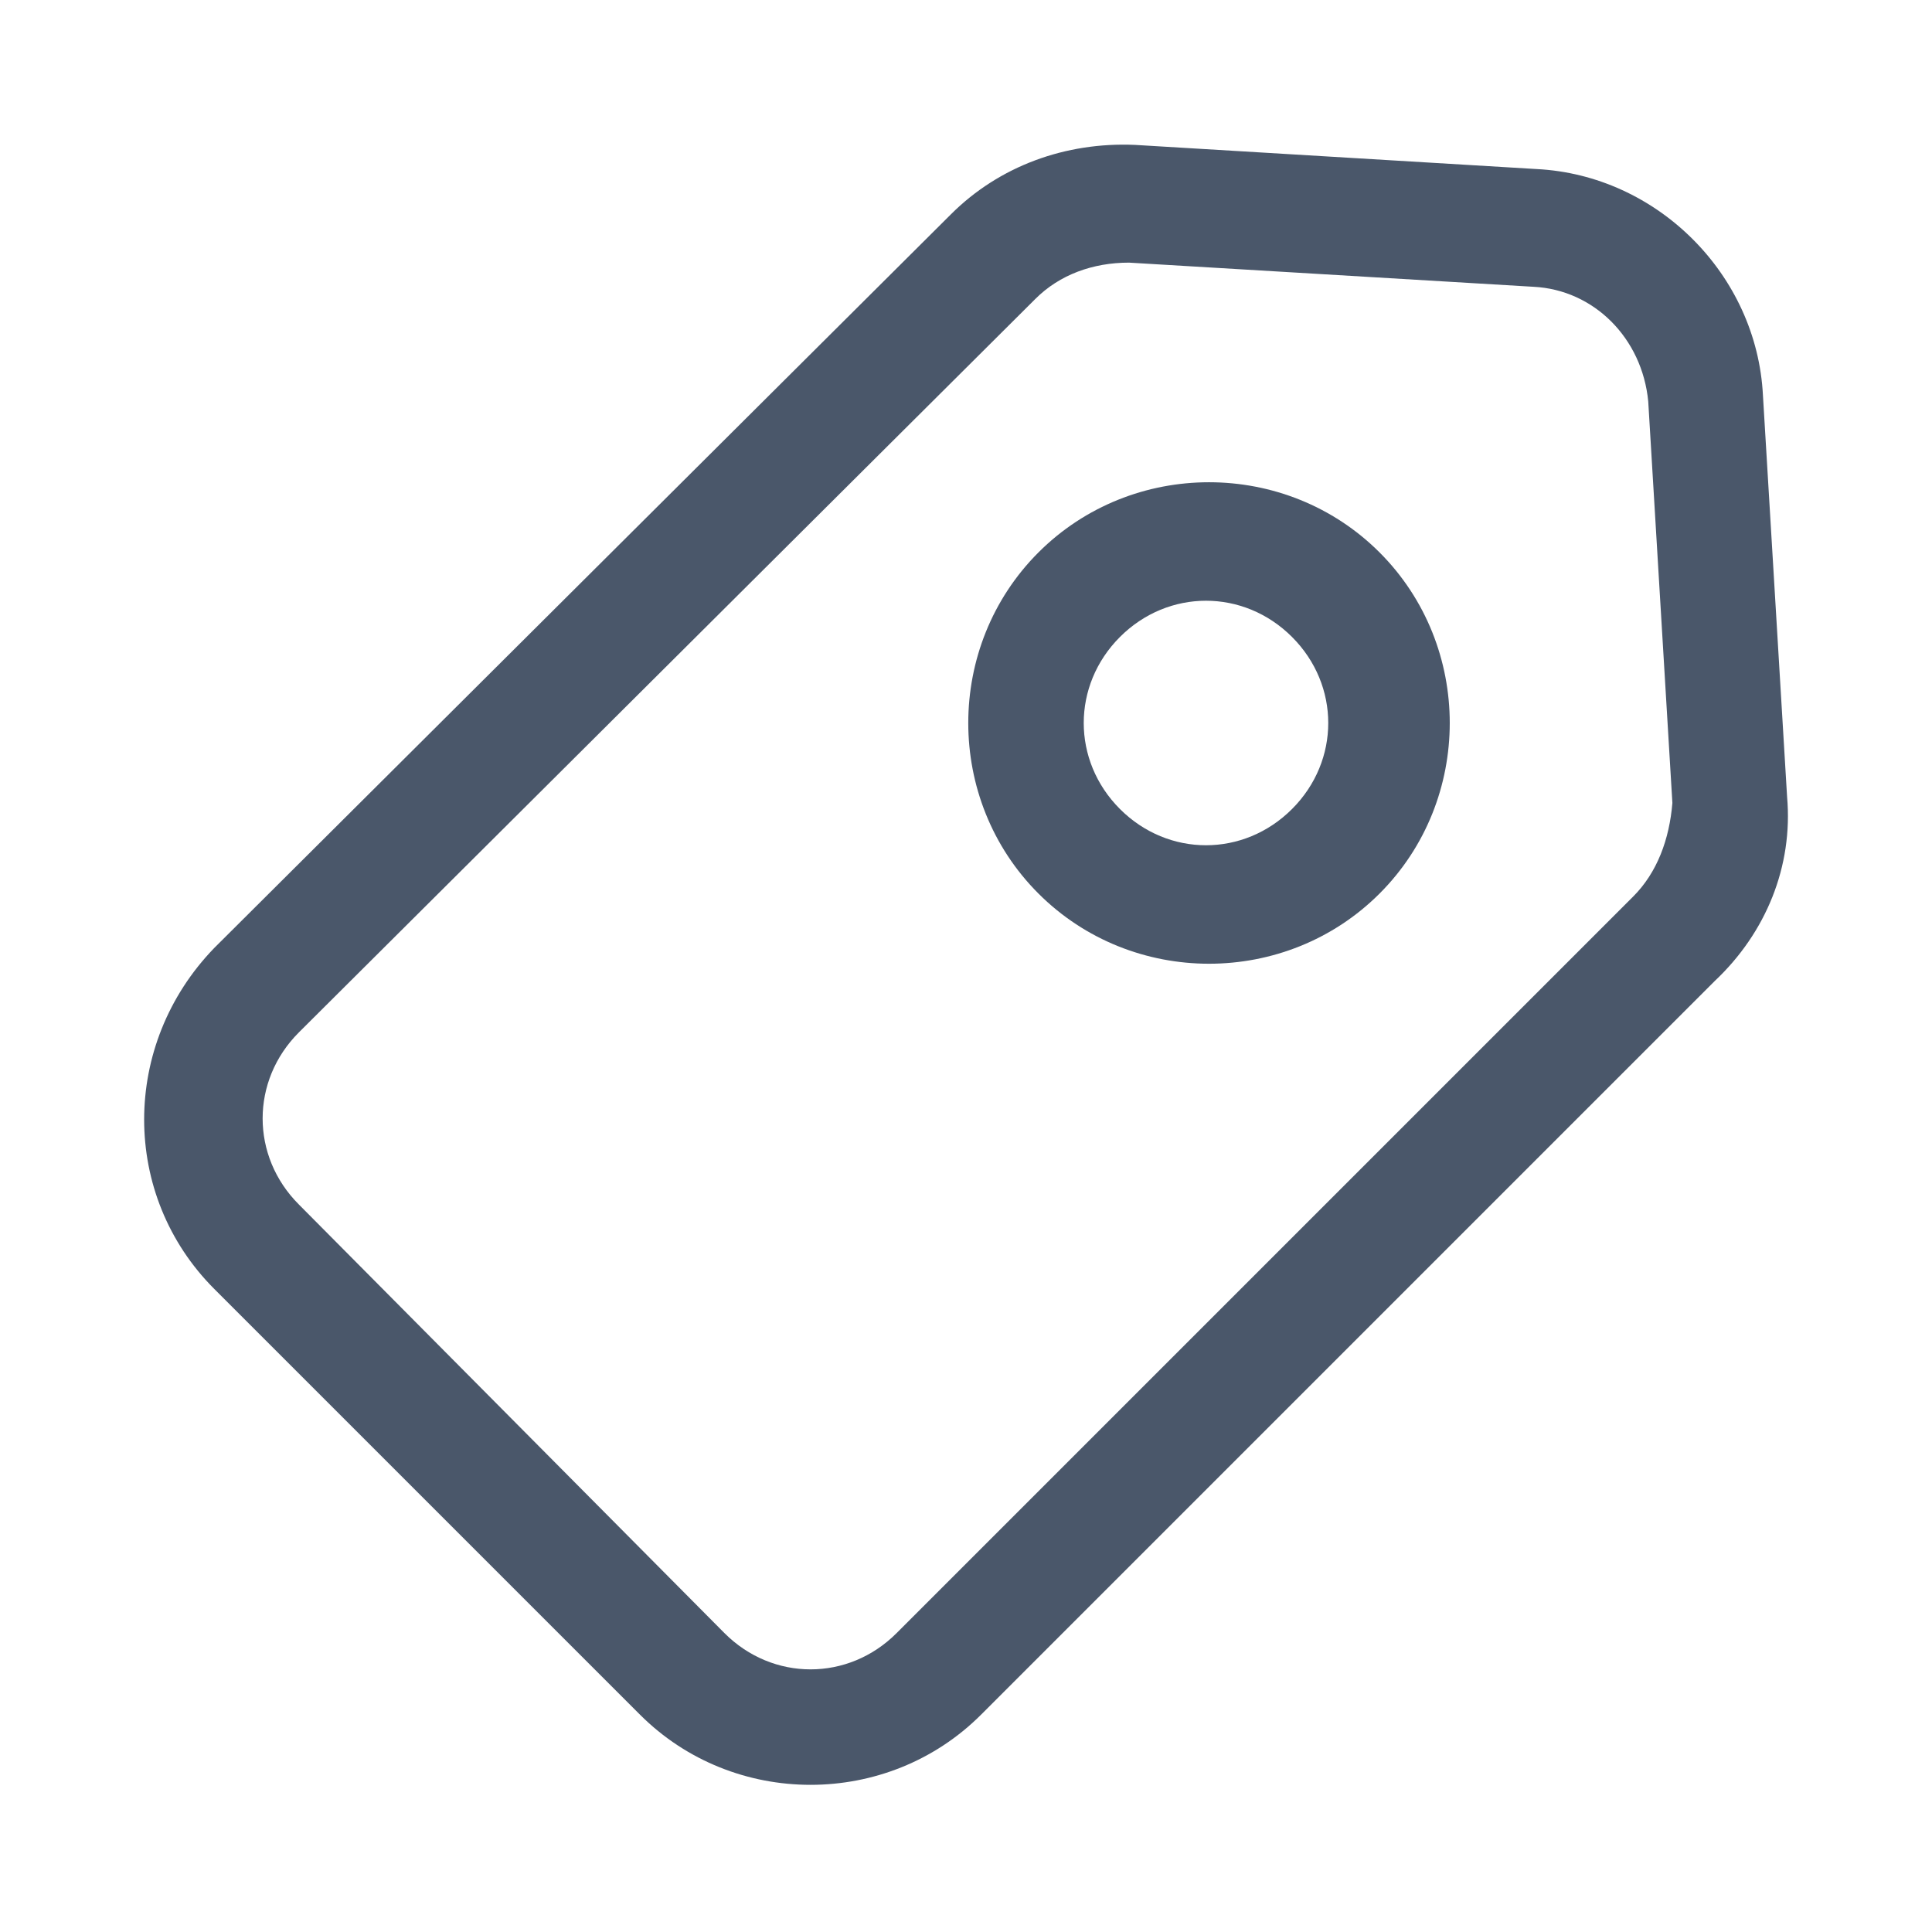
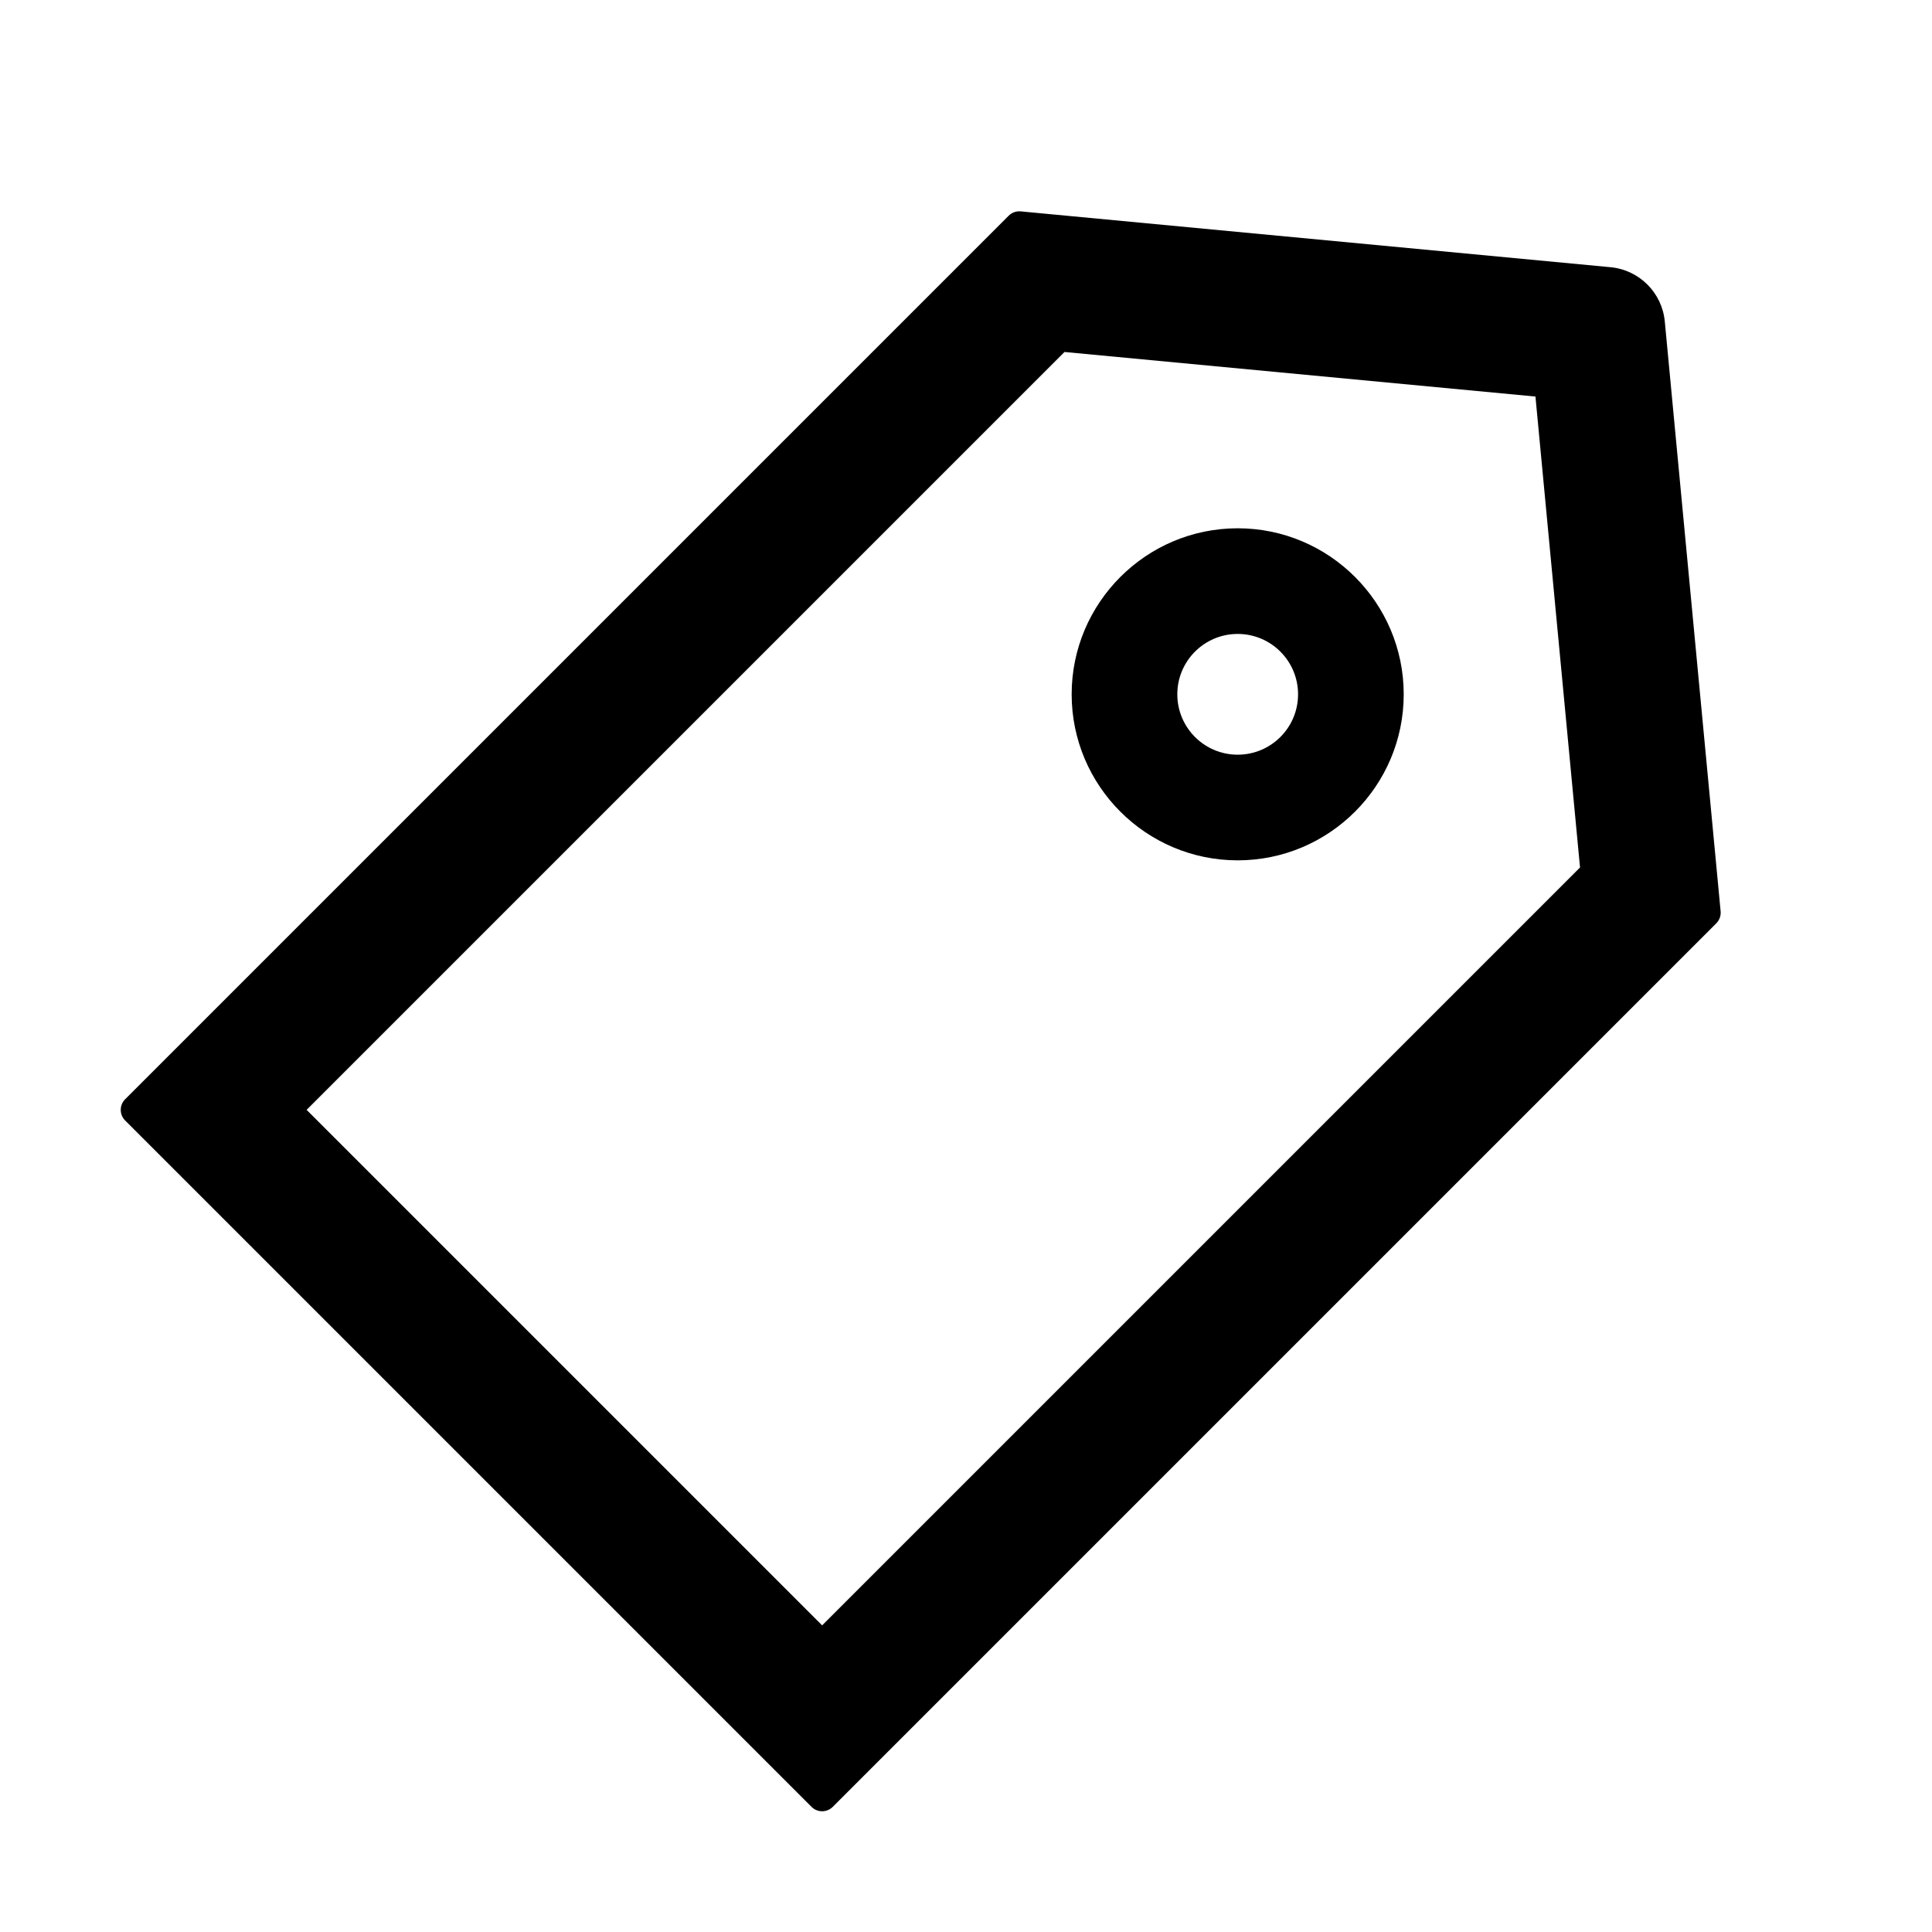
- <svg xmlns="http://www.w3.org/2000/svg" t="1613709139609" class="icon" viewBox="0 0 1024 1024" version="1.1" p-id="2162" width="200" height="200">
+ <svg xmlns="http://www.w3.org/2000/svg" t="1613878375277" class="icon" viewBox="0 0 1024 1024" version="1.1" p-id="2165" width="200" height="200">
  <defs>
    <style type="text/css" />
  </defs>
-   <path d="M947.2 422.4l-12.8-212.8c-3.2-64-56-116.8-120-120l-212.8-12.8c-36.8-1.6-72 11.2-97.6 36.8L113.6 502.4C64 553.6 64 633.6 113.6 683.2l225.6 225.6c49.6 49.6 131.2 49.6 180.8 0l388.8-388.8c27.2-25.6 41.6-60.8 38.4-97.6z m-81.6 52.8L475.2 865.6c-25.6 25.6-65.6 25.6-91.2 0L158.4 638.4c-25.6-25.6-25.6-65.6 0-91.2L548.8 158.4c12.8-12.8 30.4-19.2 49.6-19.2l214.4 12.8c32 1.6 57.6 27.2 60.8 60.8l12.8 212.8c-1.6 19.2-8 36.8-20.8 49.6z" fill="#4A576A" p-id="2163" />
-   <path d="M550.4 292.8c-49.6 49.6-49.6 131.2 0 180.8s131.2 49.6 180.8 0 49.6-131.2 0-180.8-131.2-49.6-180.8 0z m134.4 136c-25.6 25.6-65.6 25.6-91.2 0-25.6-25.6-25.6-65.6 0-91.2 25.6-25.6 65.6-25.6 91.2 0 25.6 25.6 25.6 65.6 0 91.2z" fill="#4A576A" p-id="2164" />
+   <path d="M540.251 112a7.977 7.977 0 0 0-5.64 2.337L66.336 582.61a7.977 7.977 0 0 0 0 11.282l363.772 363.77a7.948 7.948 0 0 0 5.64 2.337 7.95 7.95 0 0 0 5.64-2.337L909.663 489.39a7.975 7.975 0 0 0 2.301-6.392l-29.589-312.616c-1.442-15.244-13.512-27.314-28.756-28.756l-312.616-29.59a7.901 7.901 0 0 0-0.752-0.035m23.965 74.554L813.82 210.18l23.626 249.603L435.748 861.48 162.52 588.25l401.696-401.697" fill="#000000" p-id="2166" />
+   <path d="M656 280c-48.523 0-88 39.477-88 88s39.477 88 88 88 88-39.477 88-88-39.477-88-88-88m0 56c17.674 0 32 14.327 32 32 0 17.673-14.326 32-32 32s-32-14.327-32-32c0-17.673 14.326-32 32-32" fill="#000000" p-id="2167" />
</svg>
